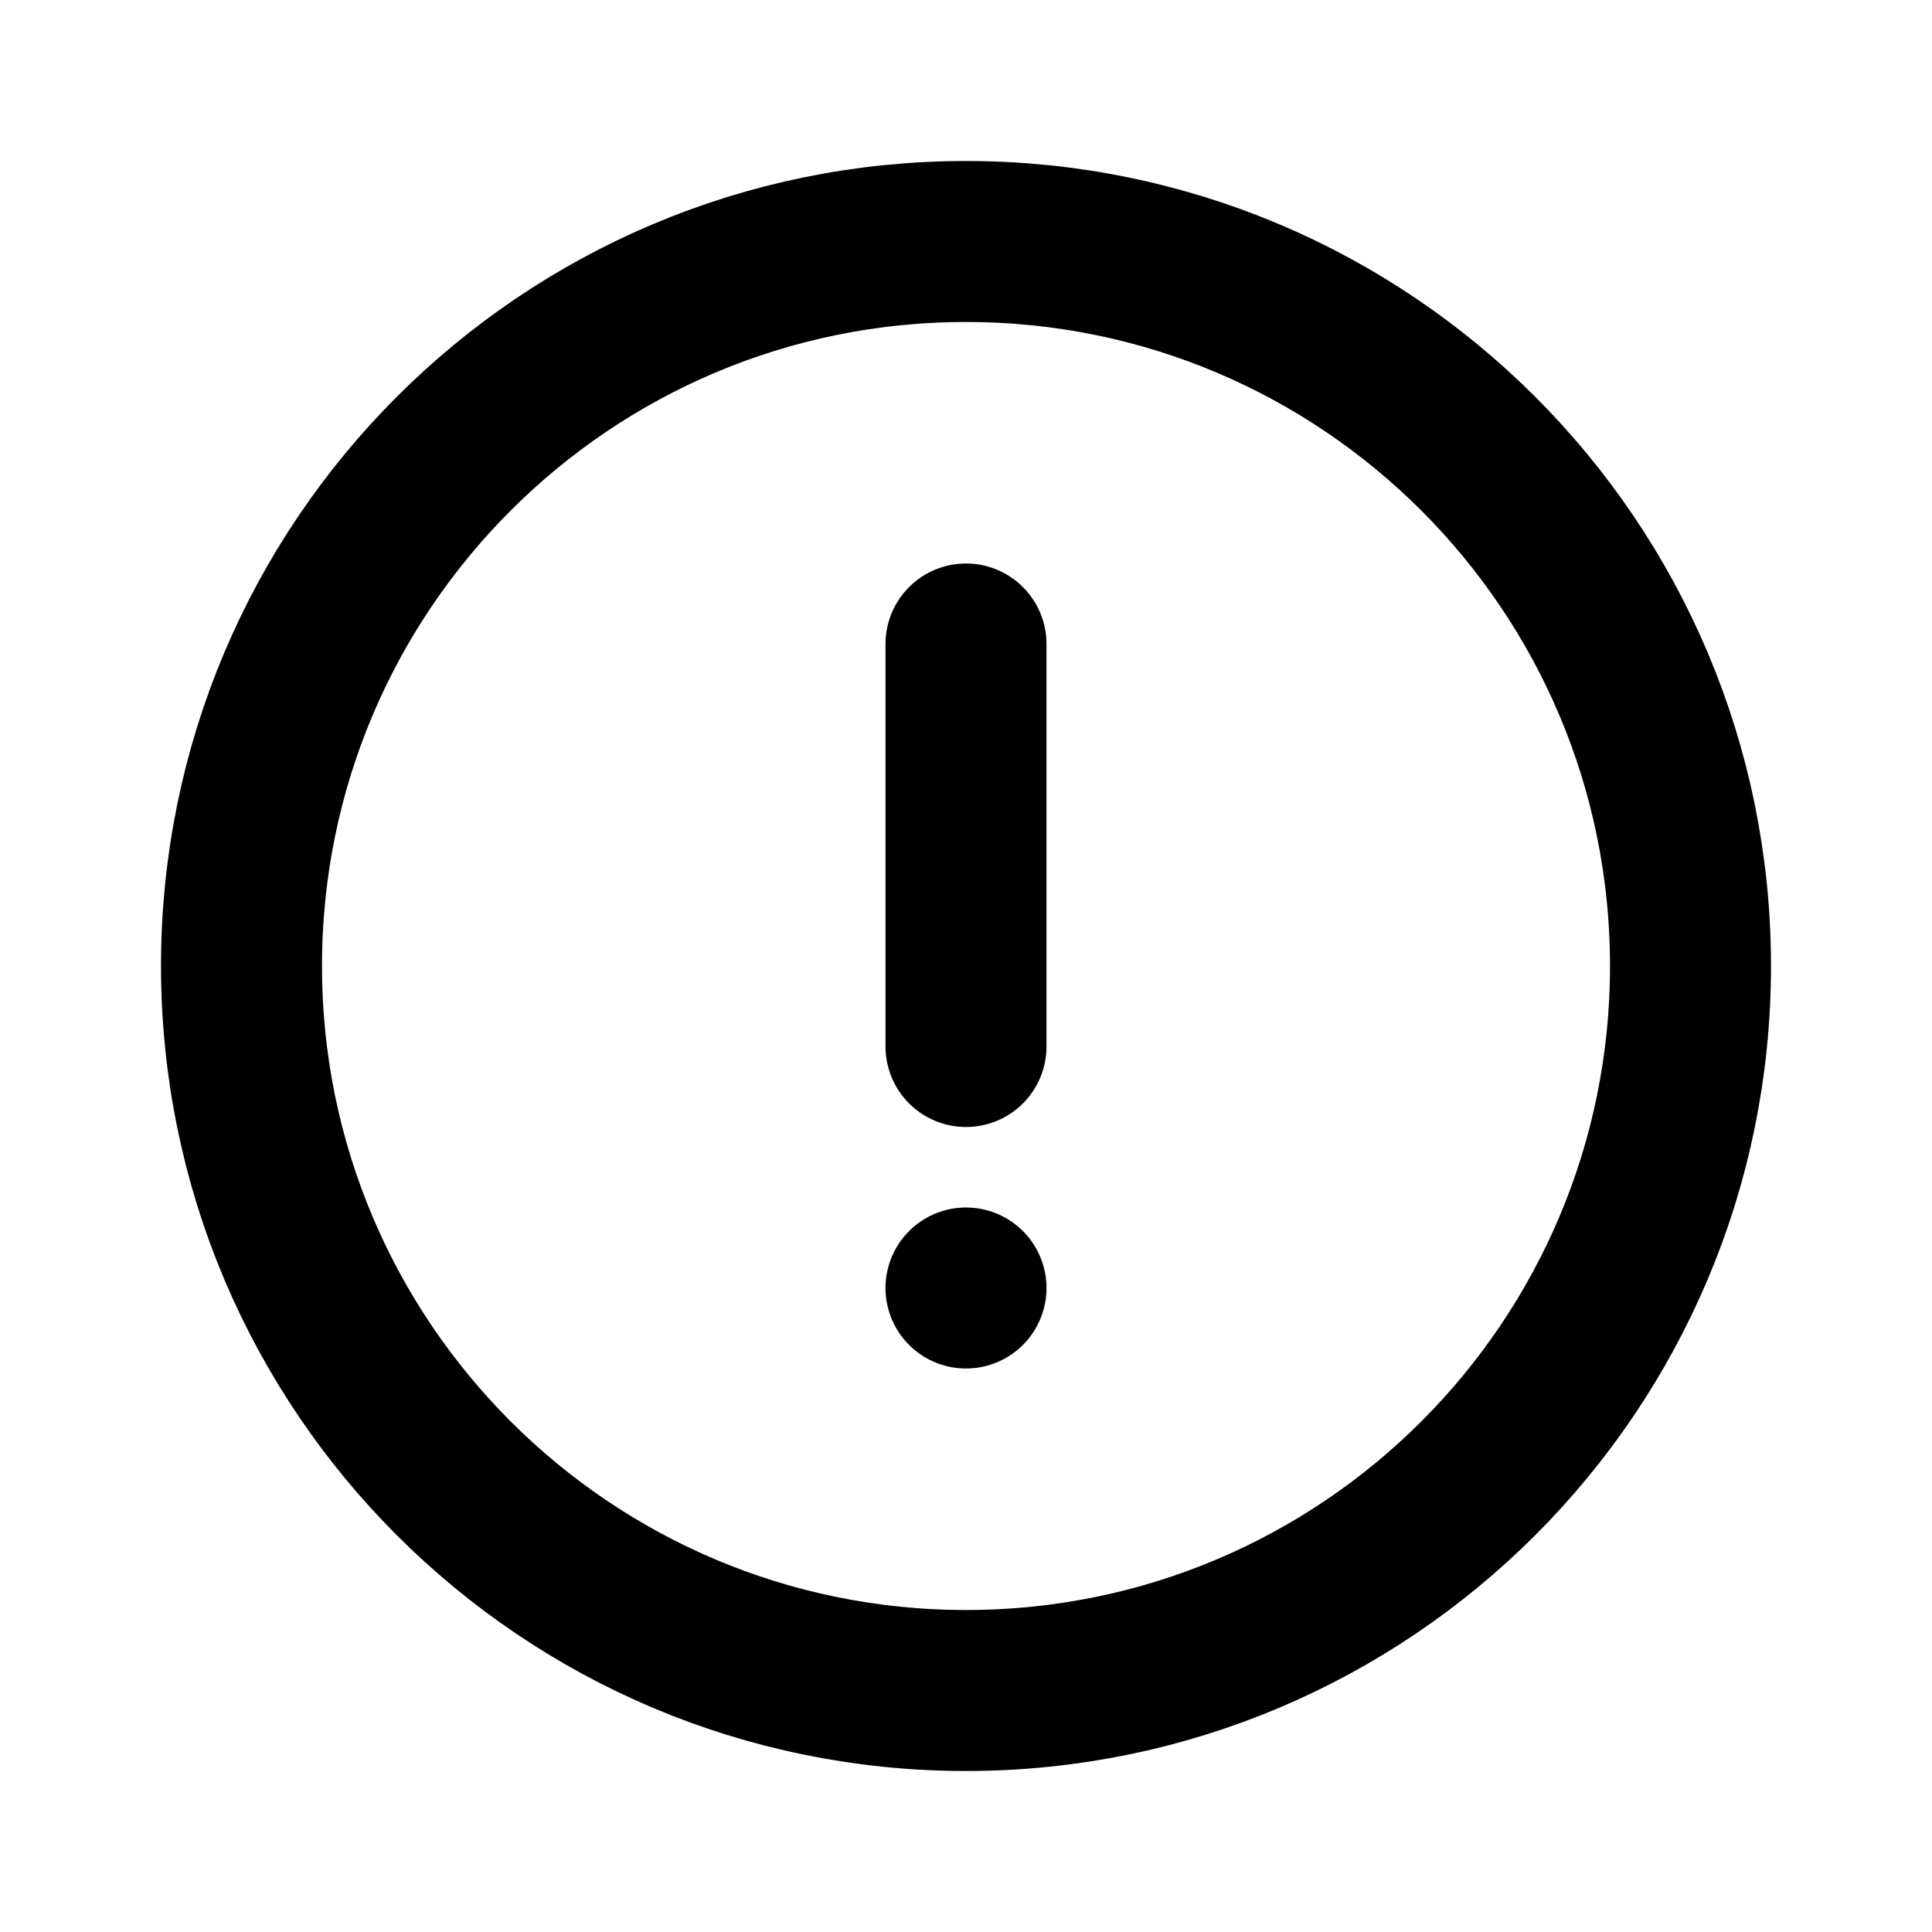
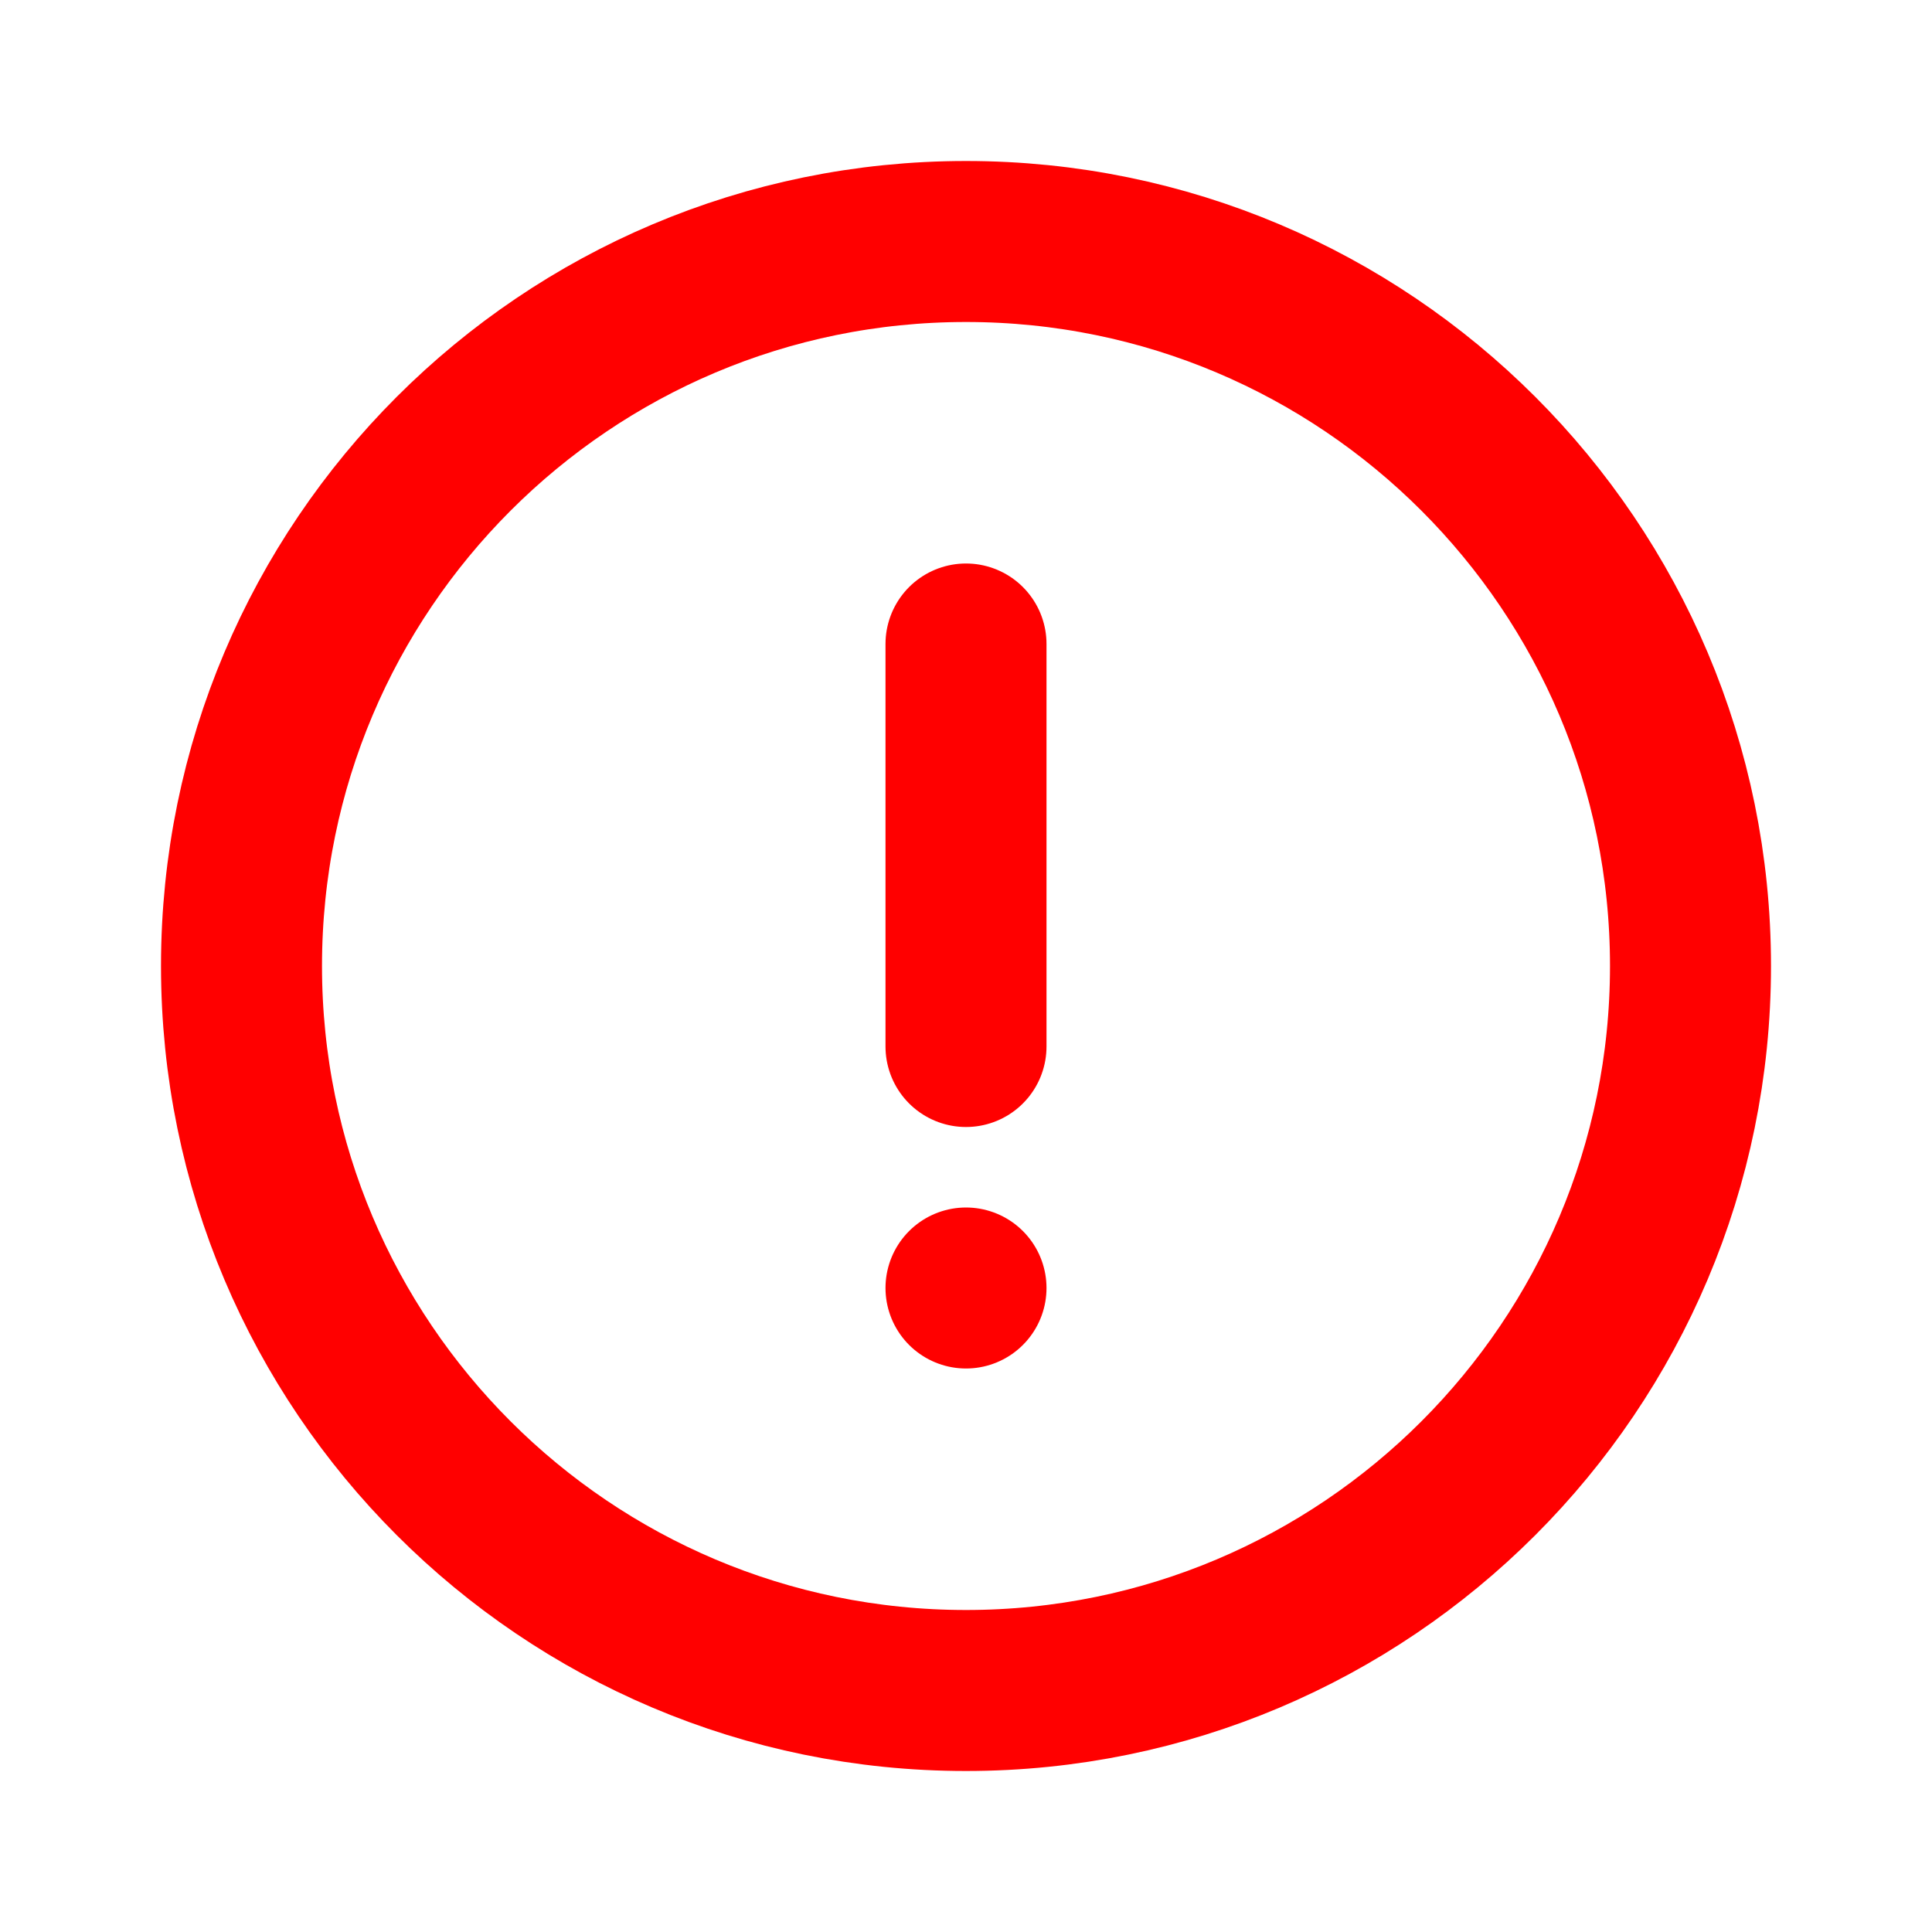
<svg xmlns="http://www.w3.org/2000/svg" width="800px" height="800px" viewBox="0 0 24 24" fill="none">
-   <circle cx="12" cy="12" r="9" stroke="#000000" stroke-linecap="round" stroke-linejoin="round" stroke-width="2" />
-   <path stroke="#000000" stroke-linecap="round" stroke-linejoin="round" stroke-width="2" d="M12 8v5m0 3v0" />
+   <circle cx="12" cy="12" r="9" stroke="red" stroke-linecap="round" stroke-linejoin="round" stroke-width="2" />
+   <path stroke="red" stroke-linecap="round" stroke-linejoin="round" stroke-width="2" d="M12 8v5m0 3v0" />
</svg>
